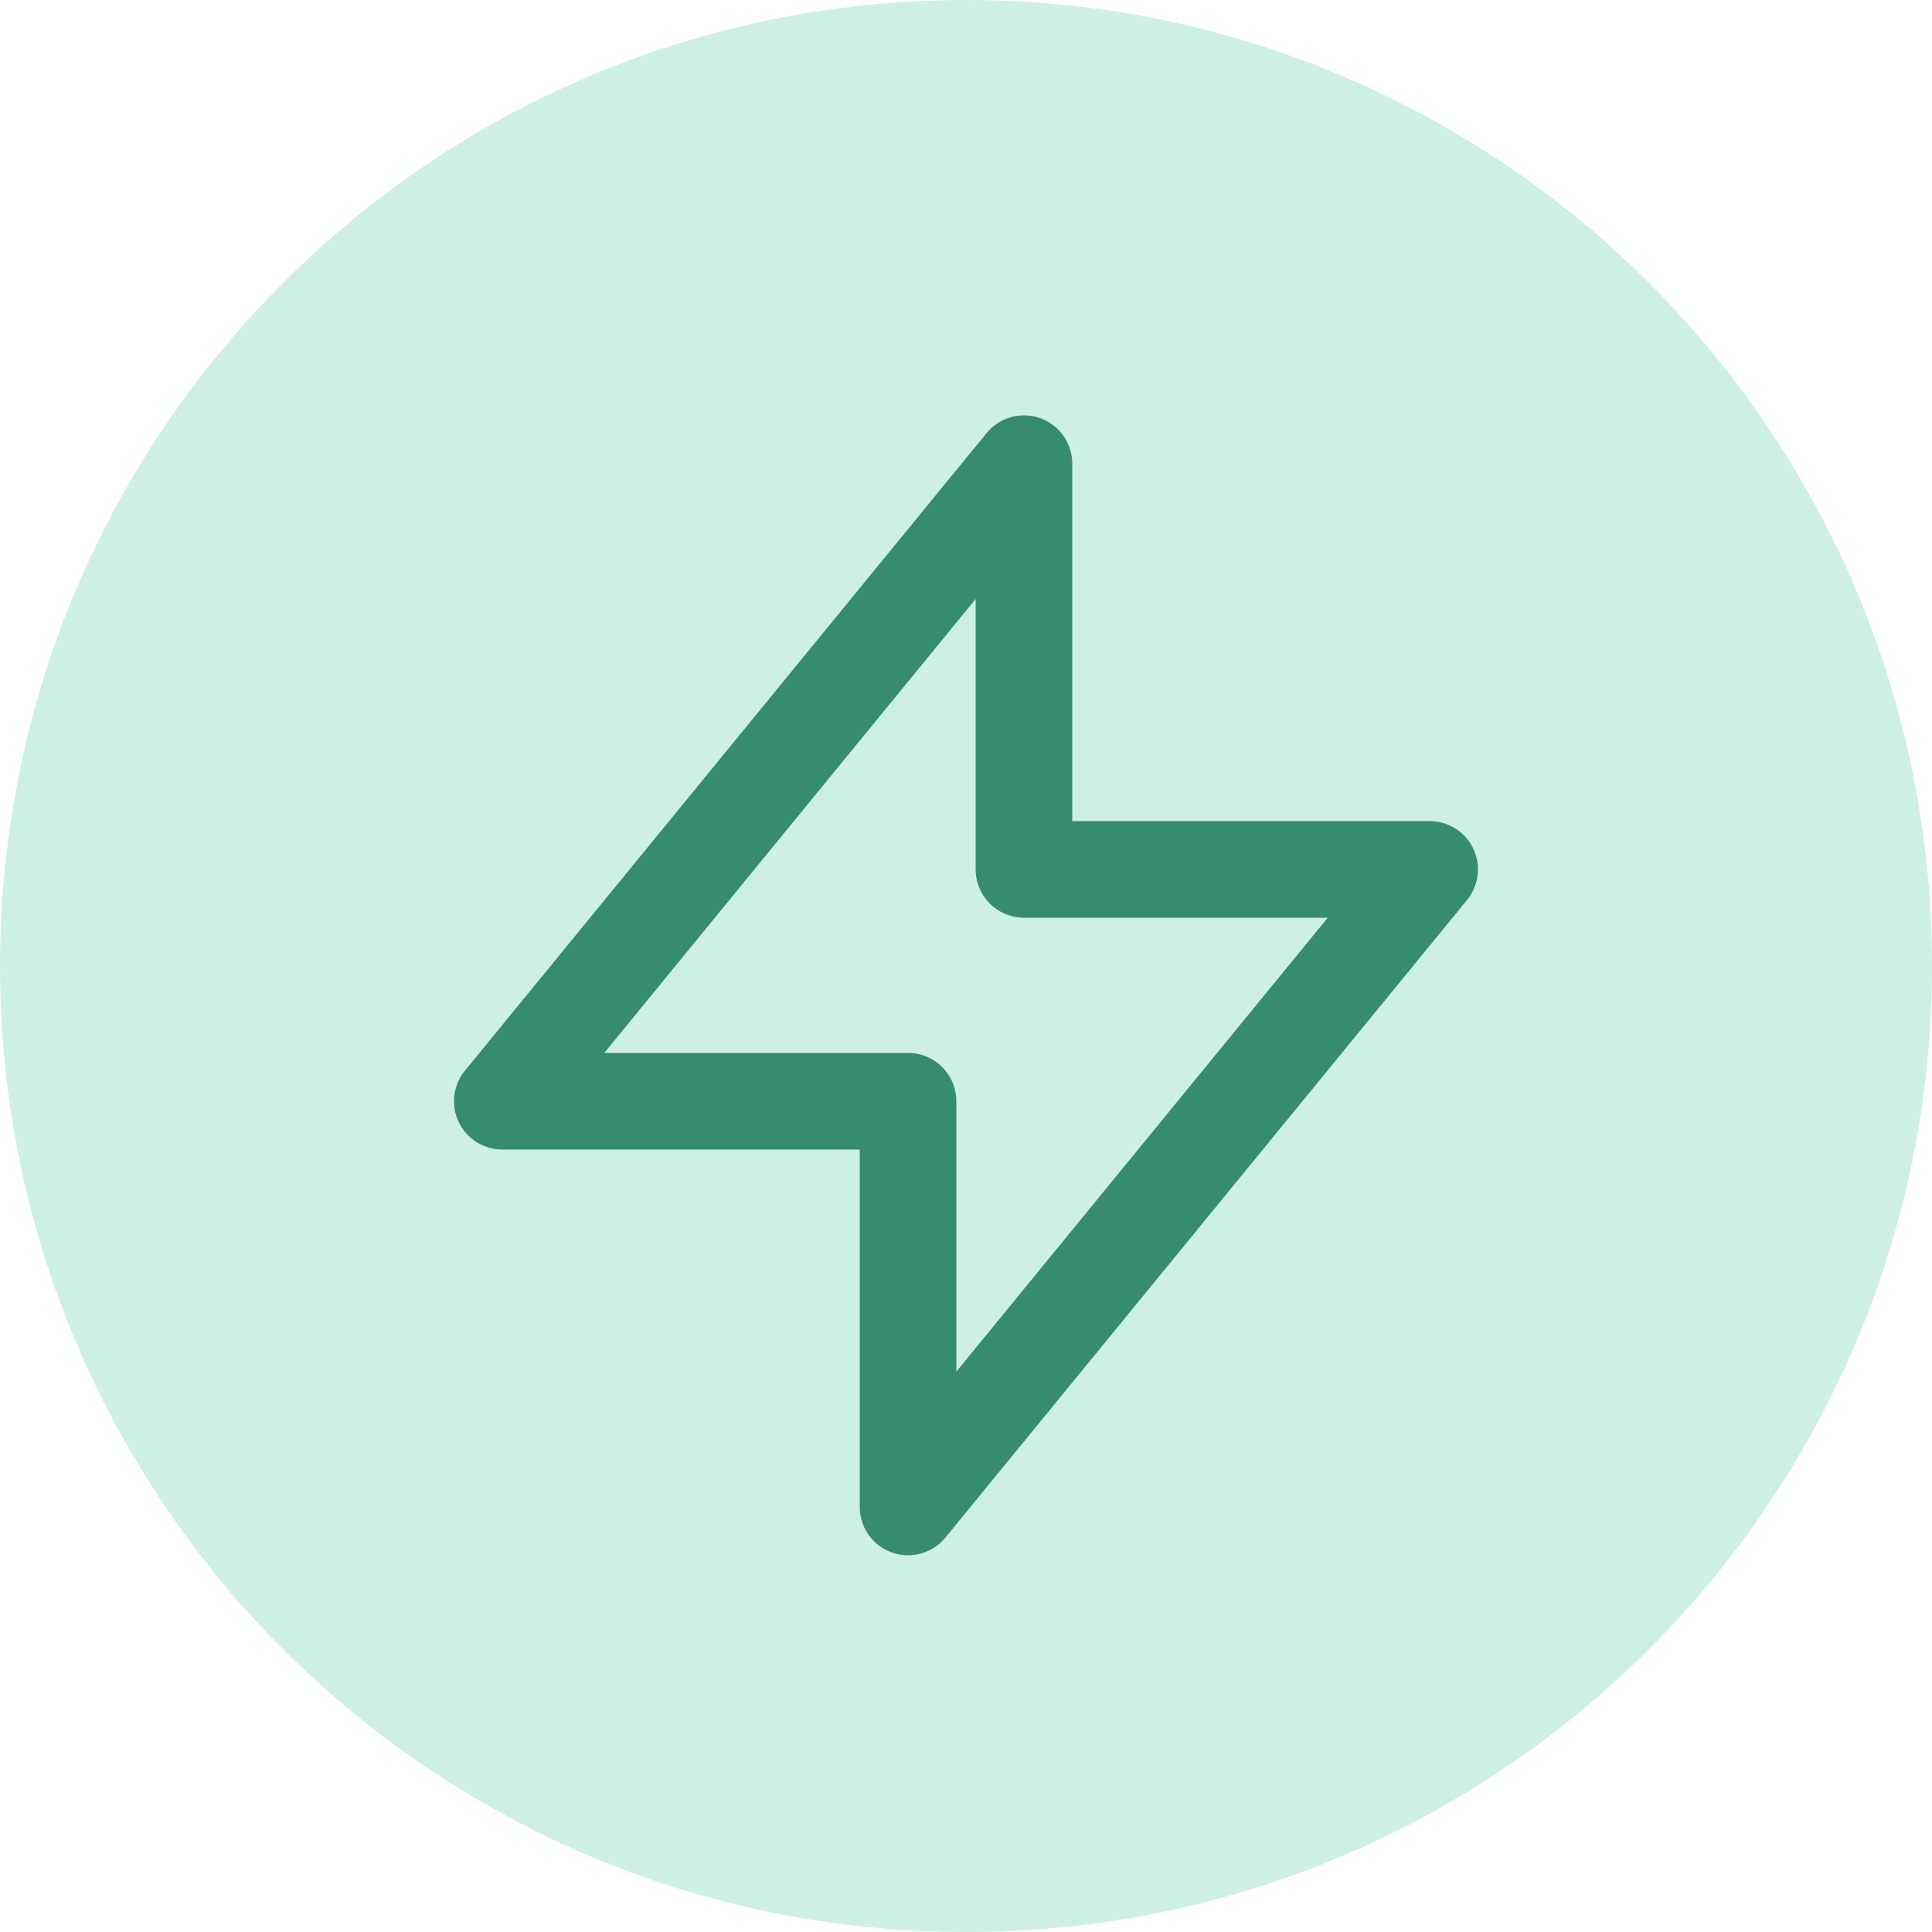
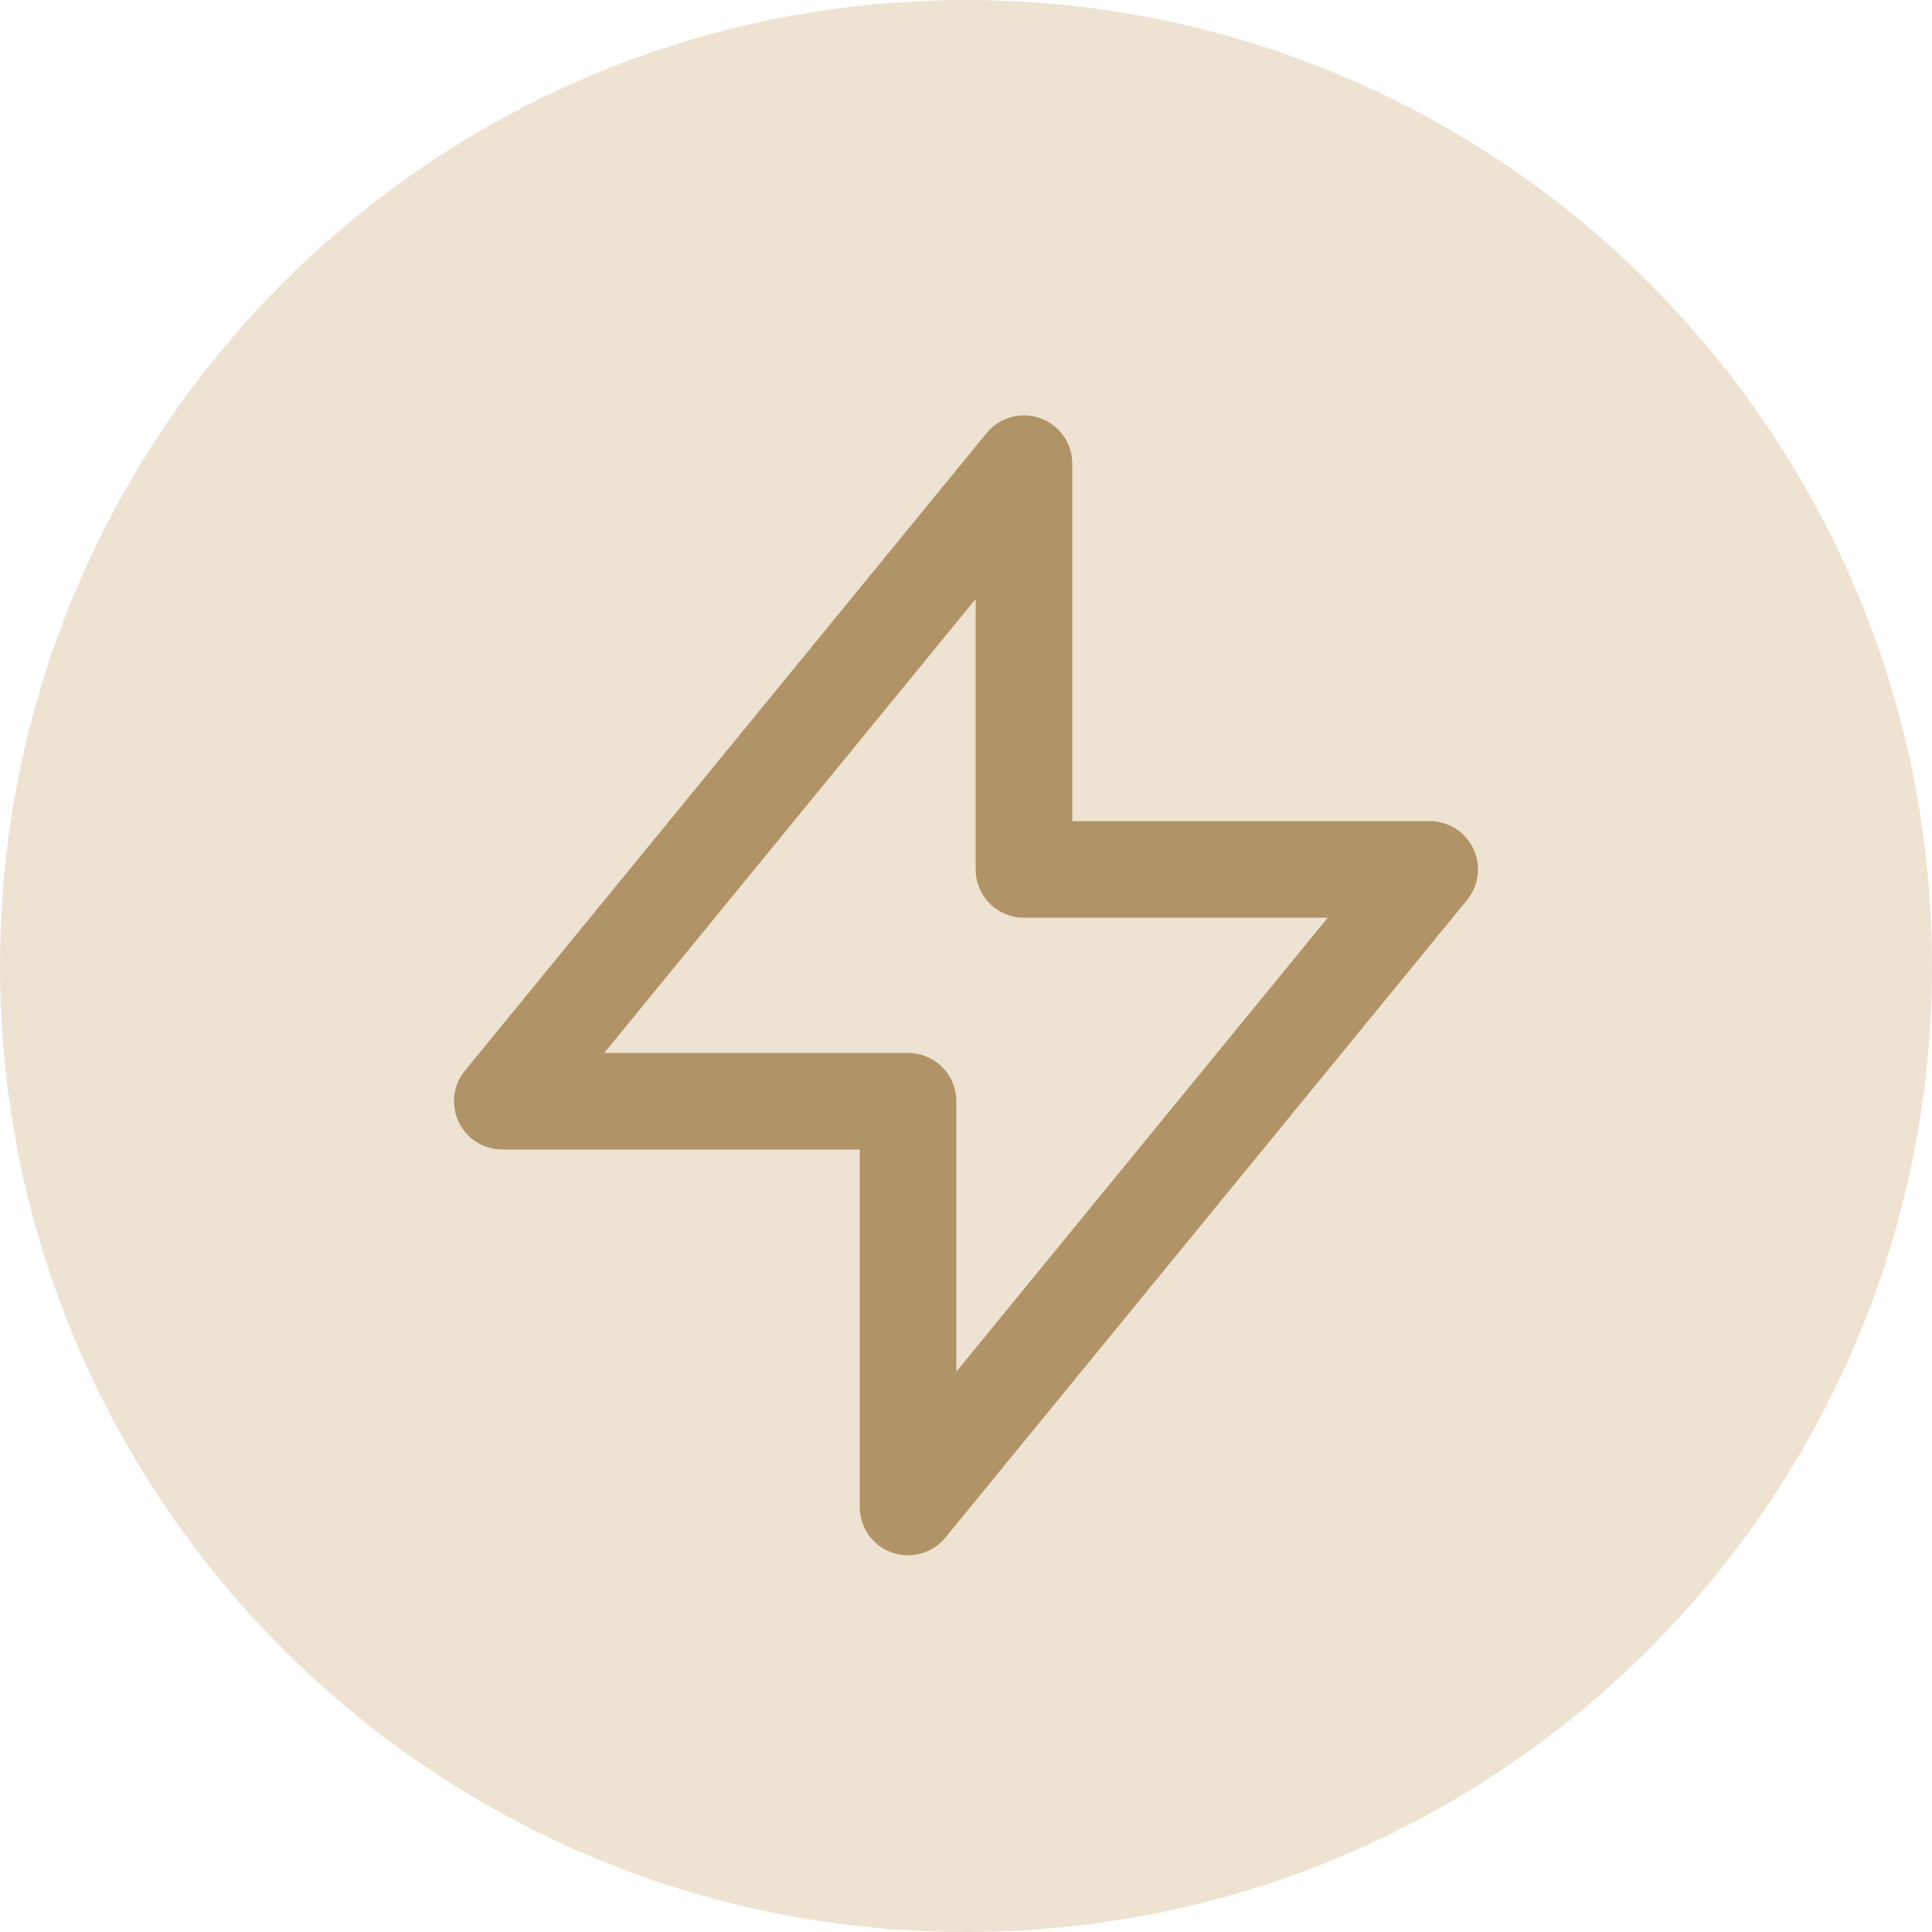
<svg xmlns="http://www.w3.org/2000/svg" width="50px" height="50px" viewBox="0 0 50 50" version="1.1">
  <g id="UI-Exploration-2" stroke="none" stroke-width="1" fill="none" fill-rule="evenodd">
-     <g id="Create-Assessment-Copy-2" transform="translate(-855, -853)">
-       <g id="Group-6" transform="translate(855, 853)">
-         <rect id="Rectangle" fill="#CDF0E3" x="0" y="0" width="50" height="50" rx="25" />
-         <g id="md-lightning-bolt" transform="translate(13, 12)" stroke="#358D6E" stroke-linecap="round" stroke-linejoin="round" stroke-width="2.5">
-           <polygon id="Path" points="13.5 10.5 13.5 0 0 16.5 10.5 16.5 10.5 27 24 10.5" />
+     <g id="Create-Assessment-Copy" transform="translate(-855, -642)">
+       <g id="Group-7" transform="translate(215, 187)">
+         <g id="Group-6" transform="translate(640, 455)">
+           <rect id="Rectangle" fill="#EEE3D2" x="0" y="0" width="50" height="50" rx="25" />
+           <g id="md-lightning-bolt" transform="translate(13, 12)" stroke="#B09367" stroke-linecap="round" stroke-linejoin="round" stroke-width="2.5">
+             <polygon id="Path" points="13.5 10.5 13.5 0 0 16.5 10.5 16.5 10.5 27 24 10.5" />
+           </g>
        </g>
      </g>
    </g>
  </g>
</svg>
